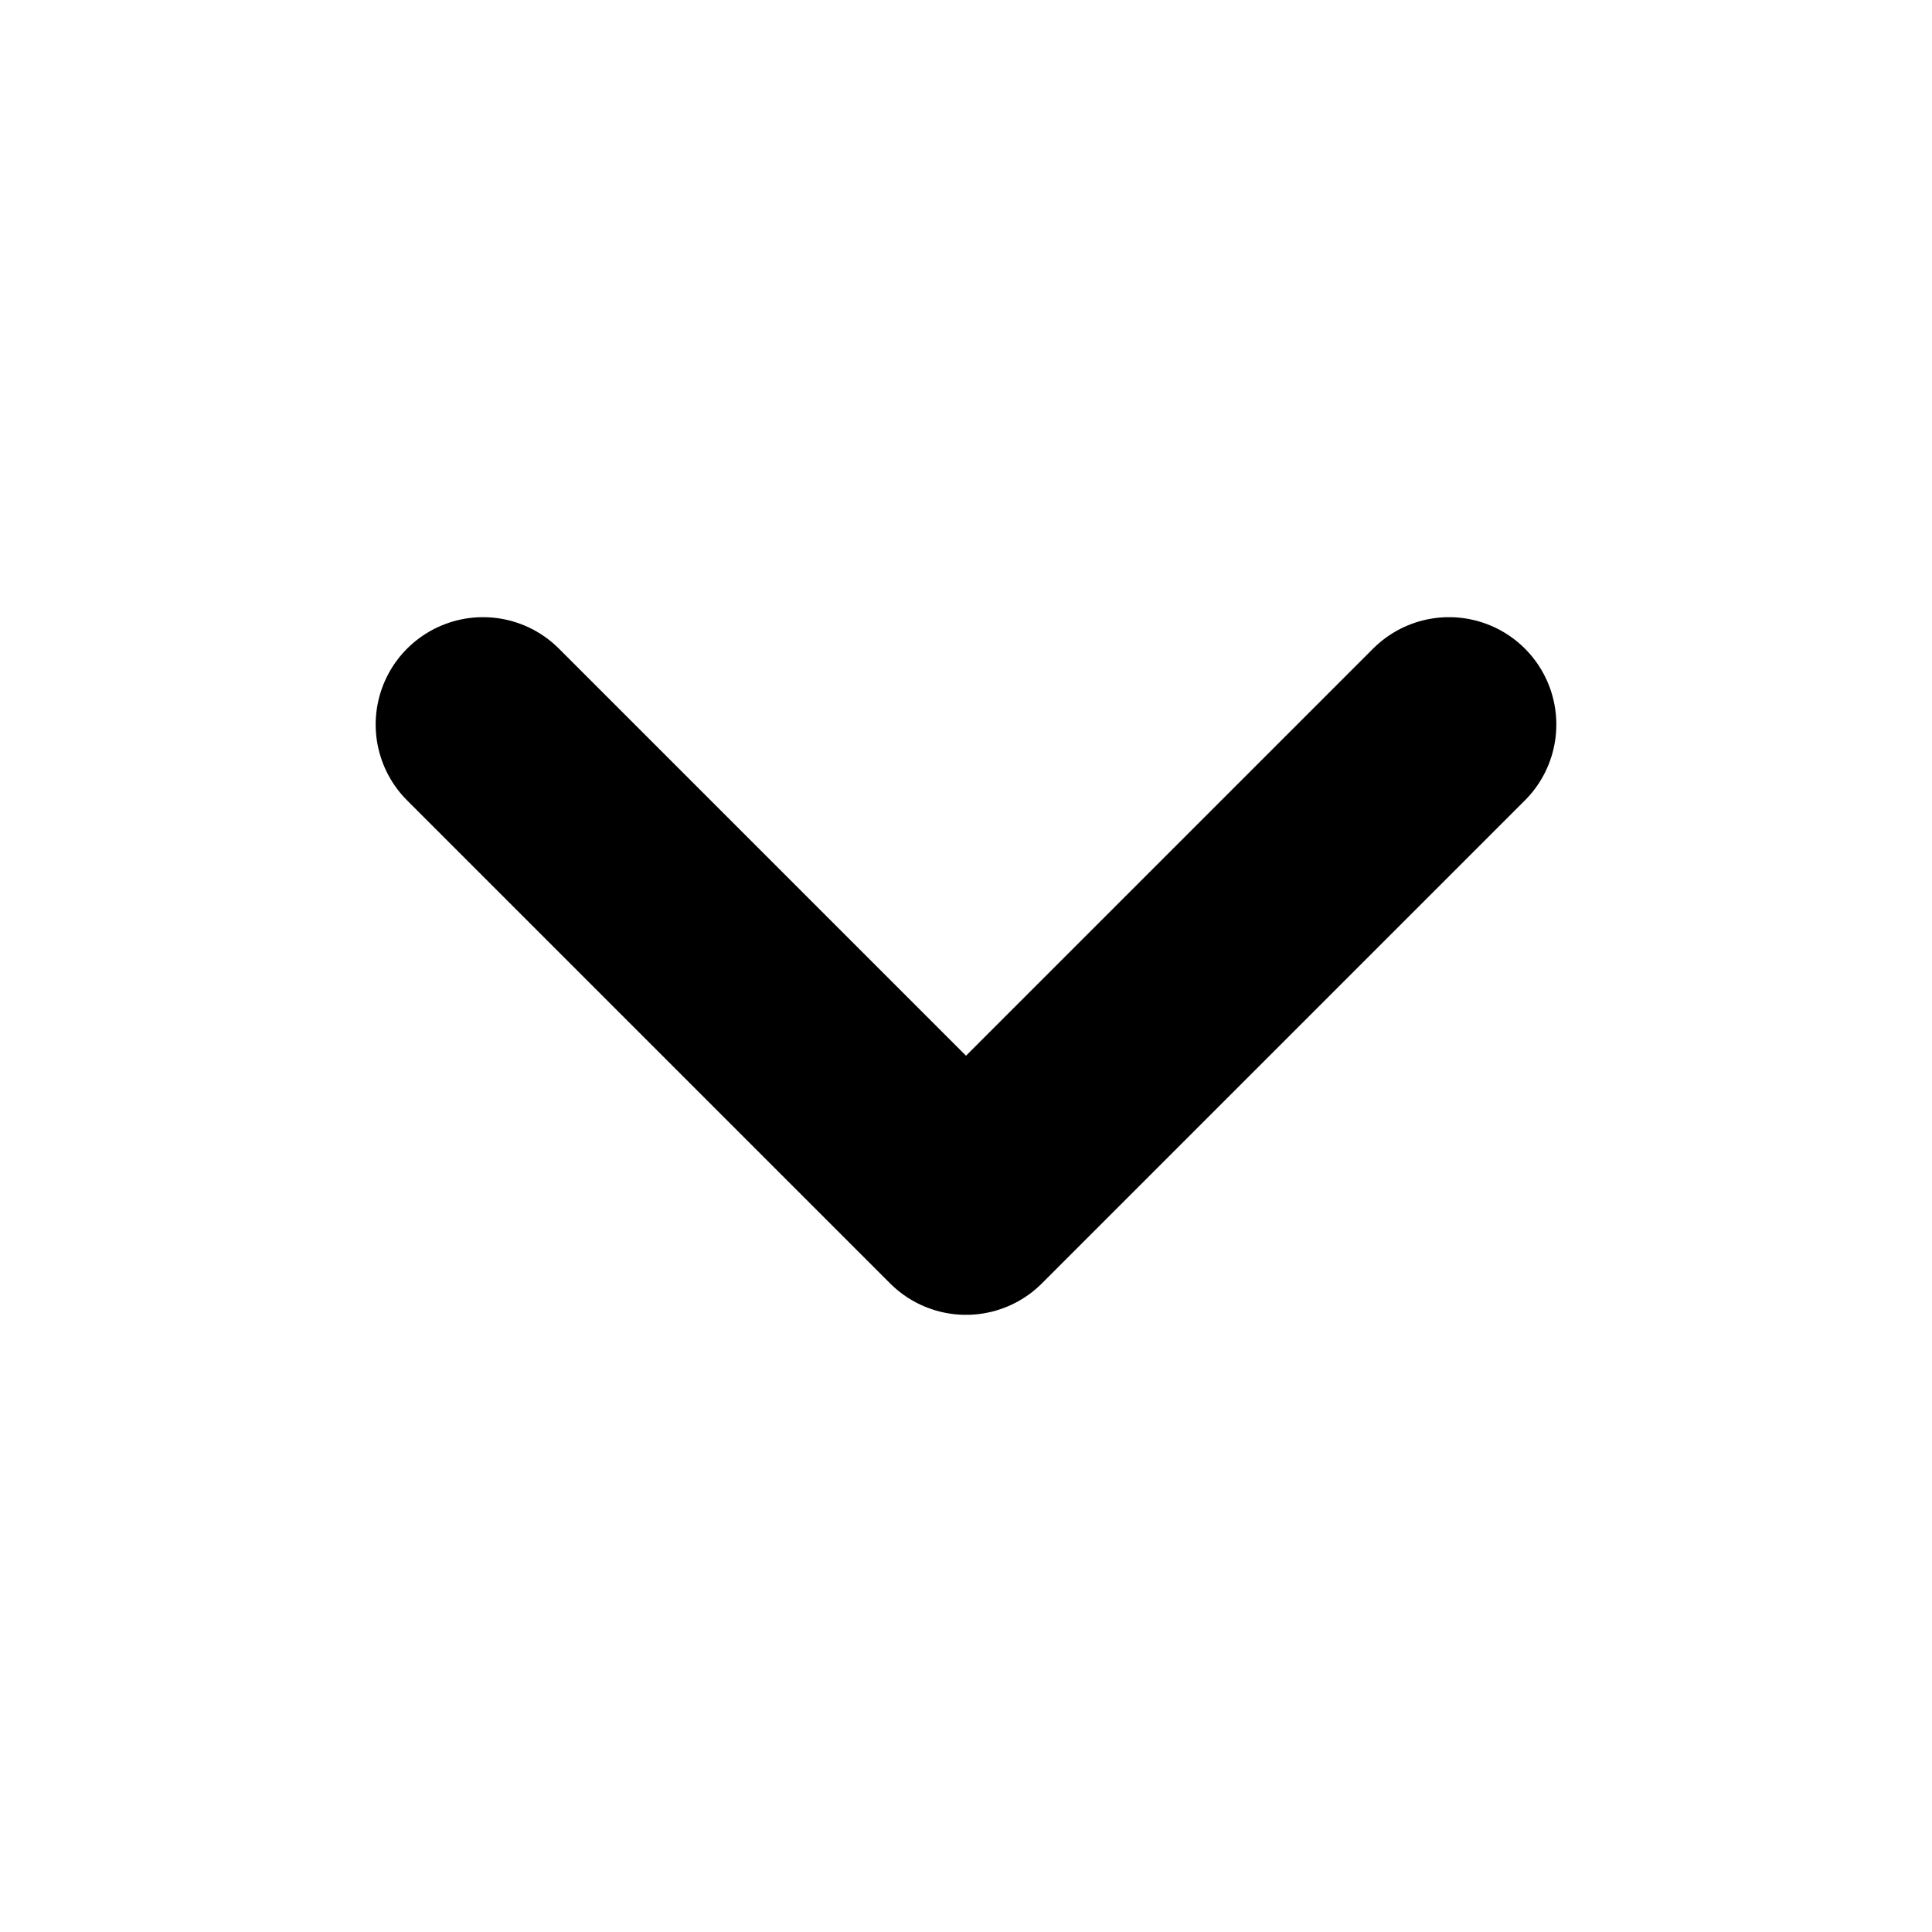
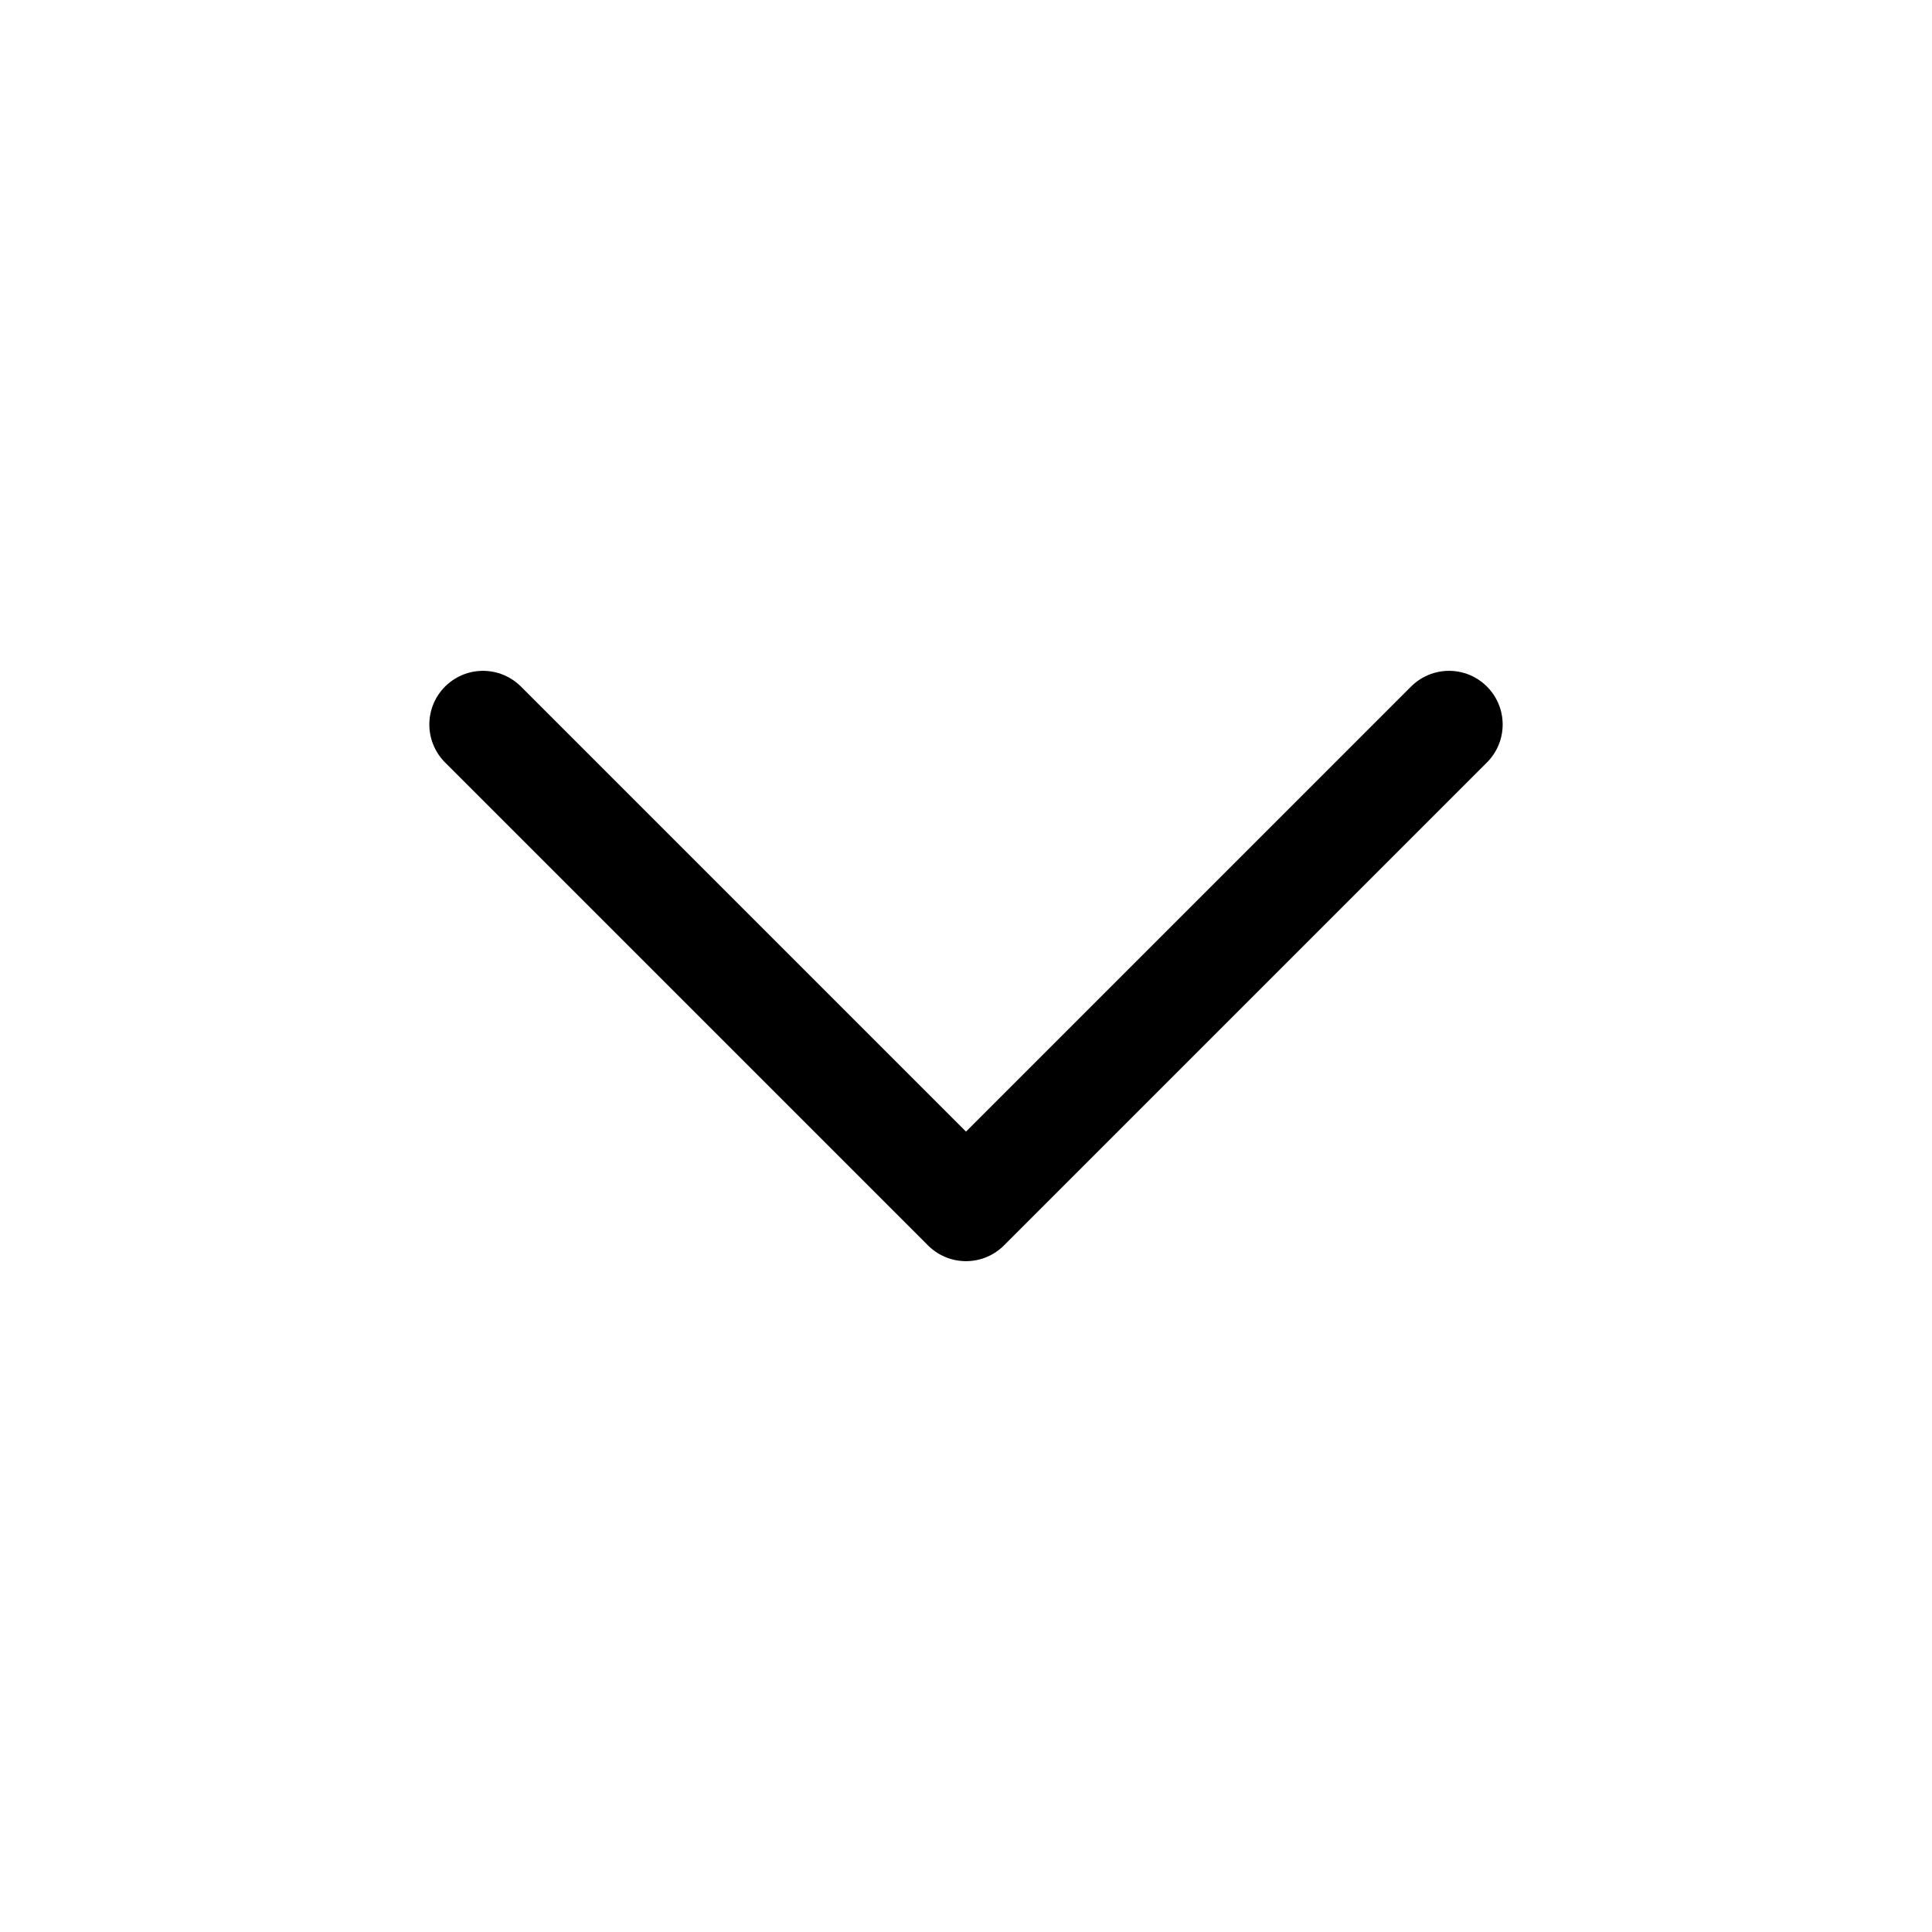
<svg xmlns="http://www.w3.org/2000/svg" width="18" height="18" viewBox="0 0 18 18" fill="none">
-   <path d="M4.5 6.75L9 11.25L13.5 6.75" stroke="currentColor" stroke-width="2" stroke-linecap="round" stroke-linejoin="round" />
+   <path d="M4.5 6.75L9 11.25L13.5 6.75" stroke="currentColor" strokeWidth="2" stroke-linecap="round" stroke-linejoin="round" />
</svg>
